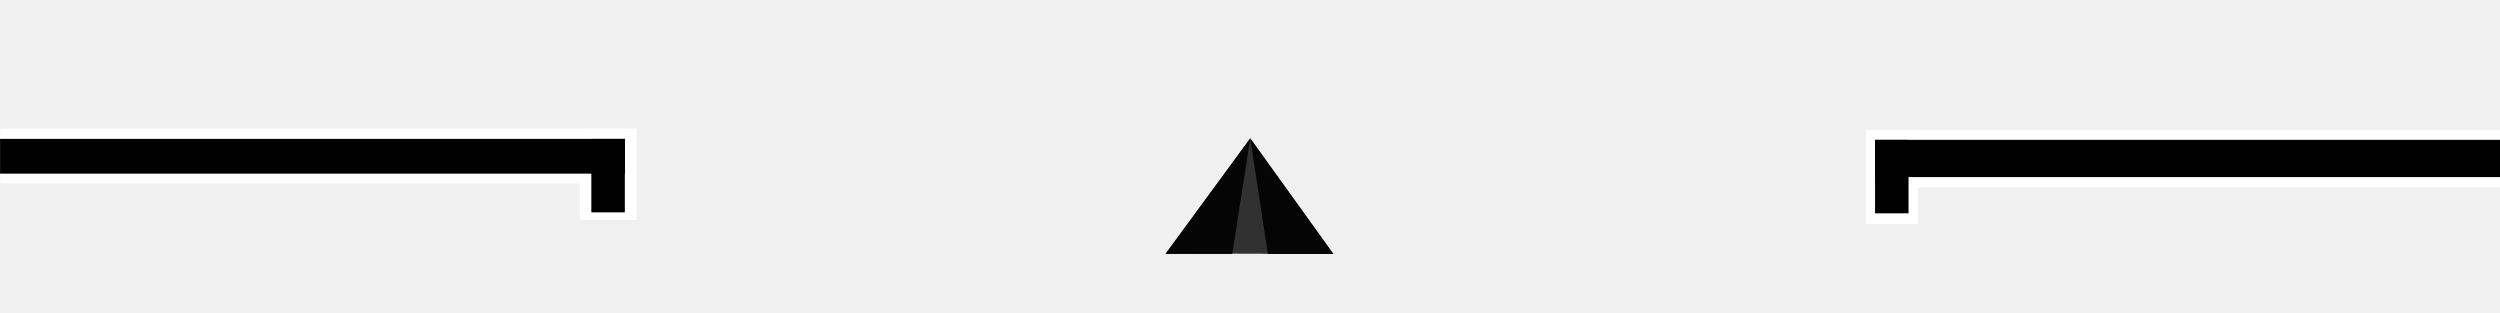
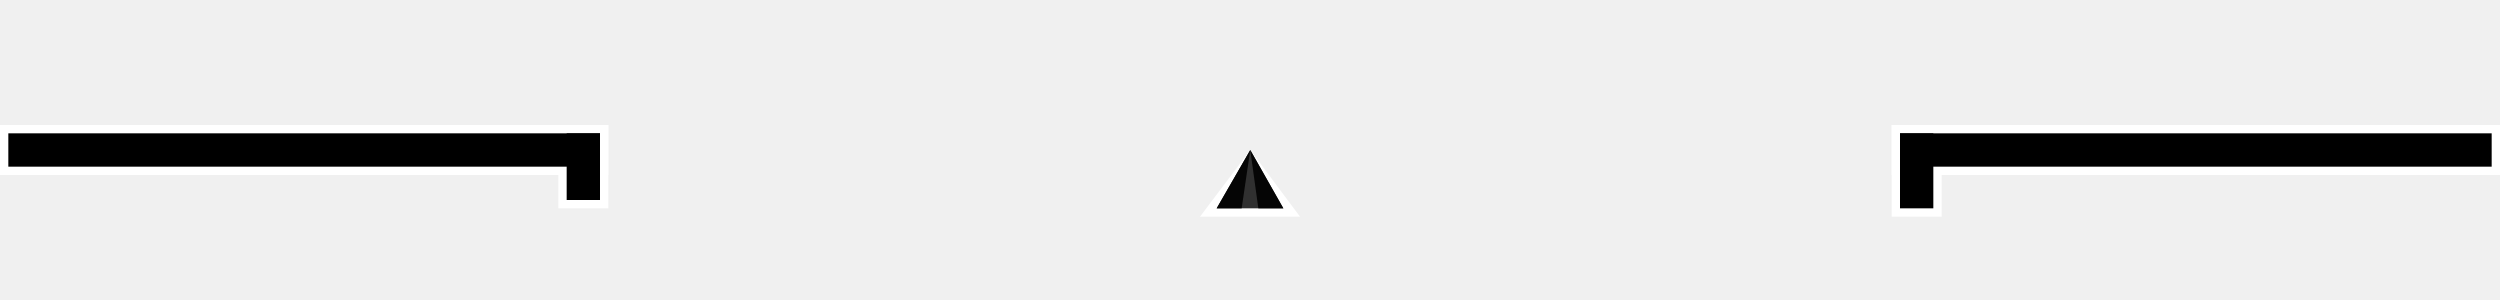
- <svg xmlns="http://www.w3.org/2000/svg" version="1.1" id="Layer_1" x="0px" y="0px" viewBox="0 0 288 36" style="enable-background:new 0 0 288 36;" xml:space="preserve">
+ <svg xmlns="http://www.w3.org/2000/svg" version="1.1" id="Layer_1" x="0px" y="0px" viewBox="0 0 300 36" xml:space="preserve" width="300" height="36">
  <defs id="defs2" />
  <style type="text/css" id="style1">
	.st0{fill:none;}
	.st1{fill:none;stroke:#0A94FF;stroke-width:4;stroke-miterlimit:10;}
	.st2{fill:none;stroke:#0A94FF;stroke-width:4;stroke-linecap:round;stroke-miterlimit:10;}
</style>
-   <rect class="st0" width="288" height="36" id="rect1" x="0" y="0" />
  <g id="g9">
-     <rect style="fill:#ffffff;fill-opacity:1;stroke-width:1.258" id="rect4-8-7" width="72.227" height="6.306" x="-72.25" y="14.821" transform="scale(-1,1)" />
-     <rect style="fill:#ffffff;fill-opacity:1;stroke-width:1.449" id="rect5-6-5-3" width="6.526" height="10.499" x="-73.329" y="14.826" ry="0" transform="scale(-1,1)" />
-     <rect style="fill:#000000" id="rect3" width="71.993" height="4.003" x="0.008" y="16" />
-     <rect style="fill:#000000" id="rect5" width="3.858" height="8.462" x="68.122" y="16.001" />
+     <rect style="fill:#ffffff;fill-opacity:1;stroke-width:1.233" id="rect4-8-7" width="73" height="6" x="-73" y="15" transform="scale(-1,1)" />
+     <rect style="fill:#ffffff;fill-opacity:1;stroke-width:1.356" id="rect5-6-5-3" width="6" height="10" x="-73" y="15" ry="0" transform="scale(-1,1)" />
+     <rect style="fill:#000000;stroke-width:0.993" id="rect3" width="71" height="4" x="1" y="16" />
+     <rect style="fill:#000000;stroke-width:0.99" id="rect5" width="4" height="8" x="68" y="16" />
  </g>
-   <g id="g8">
-     <rect style="fill:#ffffff;fill-opacity:1;stroke-width:1.29" id="rect4-8" width="72.273" height="6.628" x="215.752" y="14.969" />
-     <rect style="fill:#ffffff;fill-opacity:1;stroke-width:1.413" id="rect5-6-5" width="6.005" height="10.849" x="214.935" y="14.957" ry="0" />
-     <rect style="fill:#000000;stroke-width:1.036" id="rect4" width="72" height="4.29" x="216" y="16.11" />
-     <rect style="fill:#000000" id="rect5-6" width="3.858" height="8.462" x="216.006" y="16.112" ry="0" />
+   <g id="g8" transform="translate(12,0.7447057)">
+     <rect style="fill:#ffffff;fill-opacity:1;stroke-width:1.233" id="rect4-8" width="73" height="6" x="215" y="14.255" />
+     <rect style="fill:#ffffff;fill-opacity:1;stroke-width:1.422" id="rect5-6-5" width="6" height="11" x="215" y="14.255" ry="0" />
+     <rect style="fill:#000000;stroke-width:0.959;stroke-dasharray:none" id="rect4" width="71" height="4" x="216" y="15.255" ry="0" />
+     <rect style="fill:#000000;stroke-width:1.05" id="rect5-6" width="4" height="9" x="216" y="15.255" ry="0" />
  </g>
-   <g id="g7">
-     <path style="fill:#313131;fill-opacity:1" id="path6" d="m 142.615,15.512 0.843,-1.448 0.843,-1.448 0.832,1.454 0.832,1.454 -1.676,-0.006 z" transform="matrix(5.755091,0,0,4.580285,-686.4382,-41.84694)" />
-     <path style="fill:#050505;fill-opacity:1;stroke-width:1" d="m 144.026,15.94 9.582,13.322 h -7.55 z" id="path7" />
-     <path style="fill:#050505;fill-opacity:1;stroke-width:1.01" d="m 144.032,15.94 -9.778,13.313 h 7.705 z" id="path7-0" />
+   <g id="g7" transform="matrix(0.4894531,0,0,0.554703,75.63636,7.306766)">
+     <path style="fill:#ffffff;fill-opacity:1;stroke-width:0.971" d="m 151.995,19.277 12.196,14.422 h -24.517 z" id="path7-5-0" />
+     <path style="fill:#303030;fill-opacity:1;stroke-width:0.971" d="m 151.995,19.277 8.11,12.619 h -16.345 z" id="path7-5" />
+     <path style="fill:#050505;fill-opacity:1;stroke-width:0.971" d="m 151.995,19.277 8.11,12.619 h -6.129 z" id="path7" />
+     <path style="fill:#050505;fill-opacity:1;stroke-width:0.971" d="m 151.995,19.277 -8.235,12.619 6.129,0 z" id="path7-0" />
  </g>
</svg>
